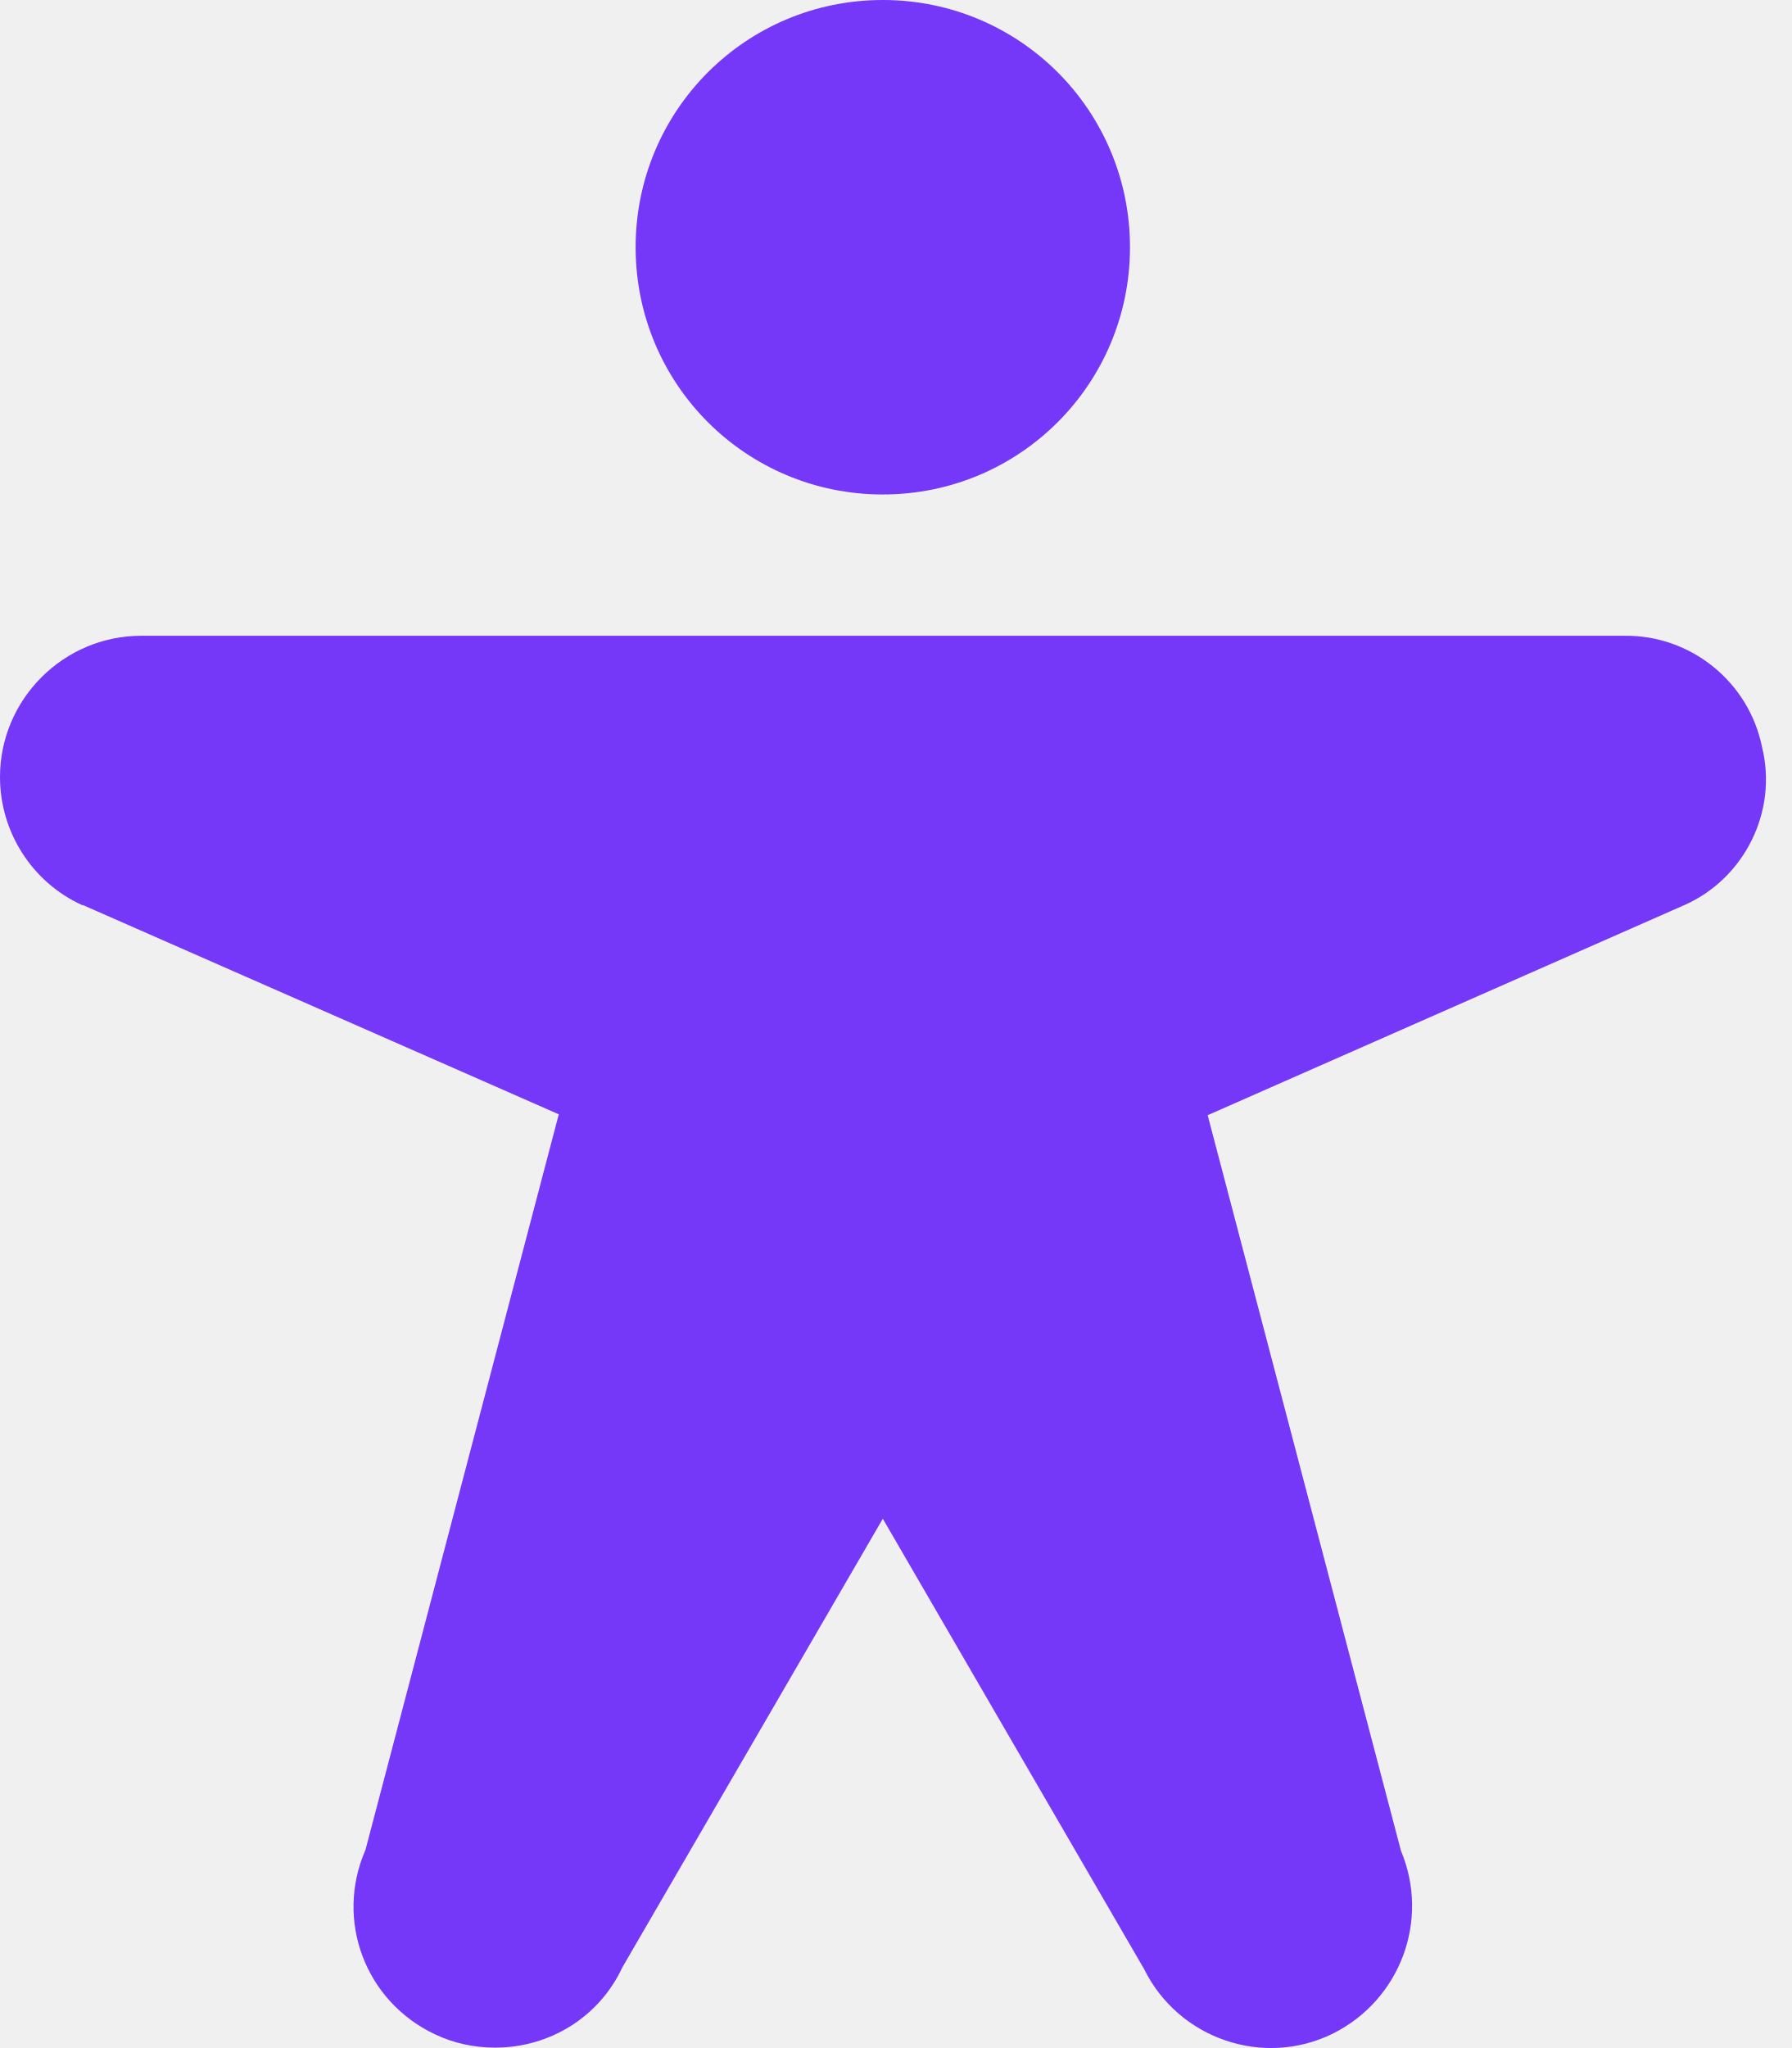
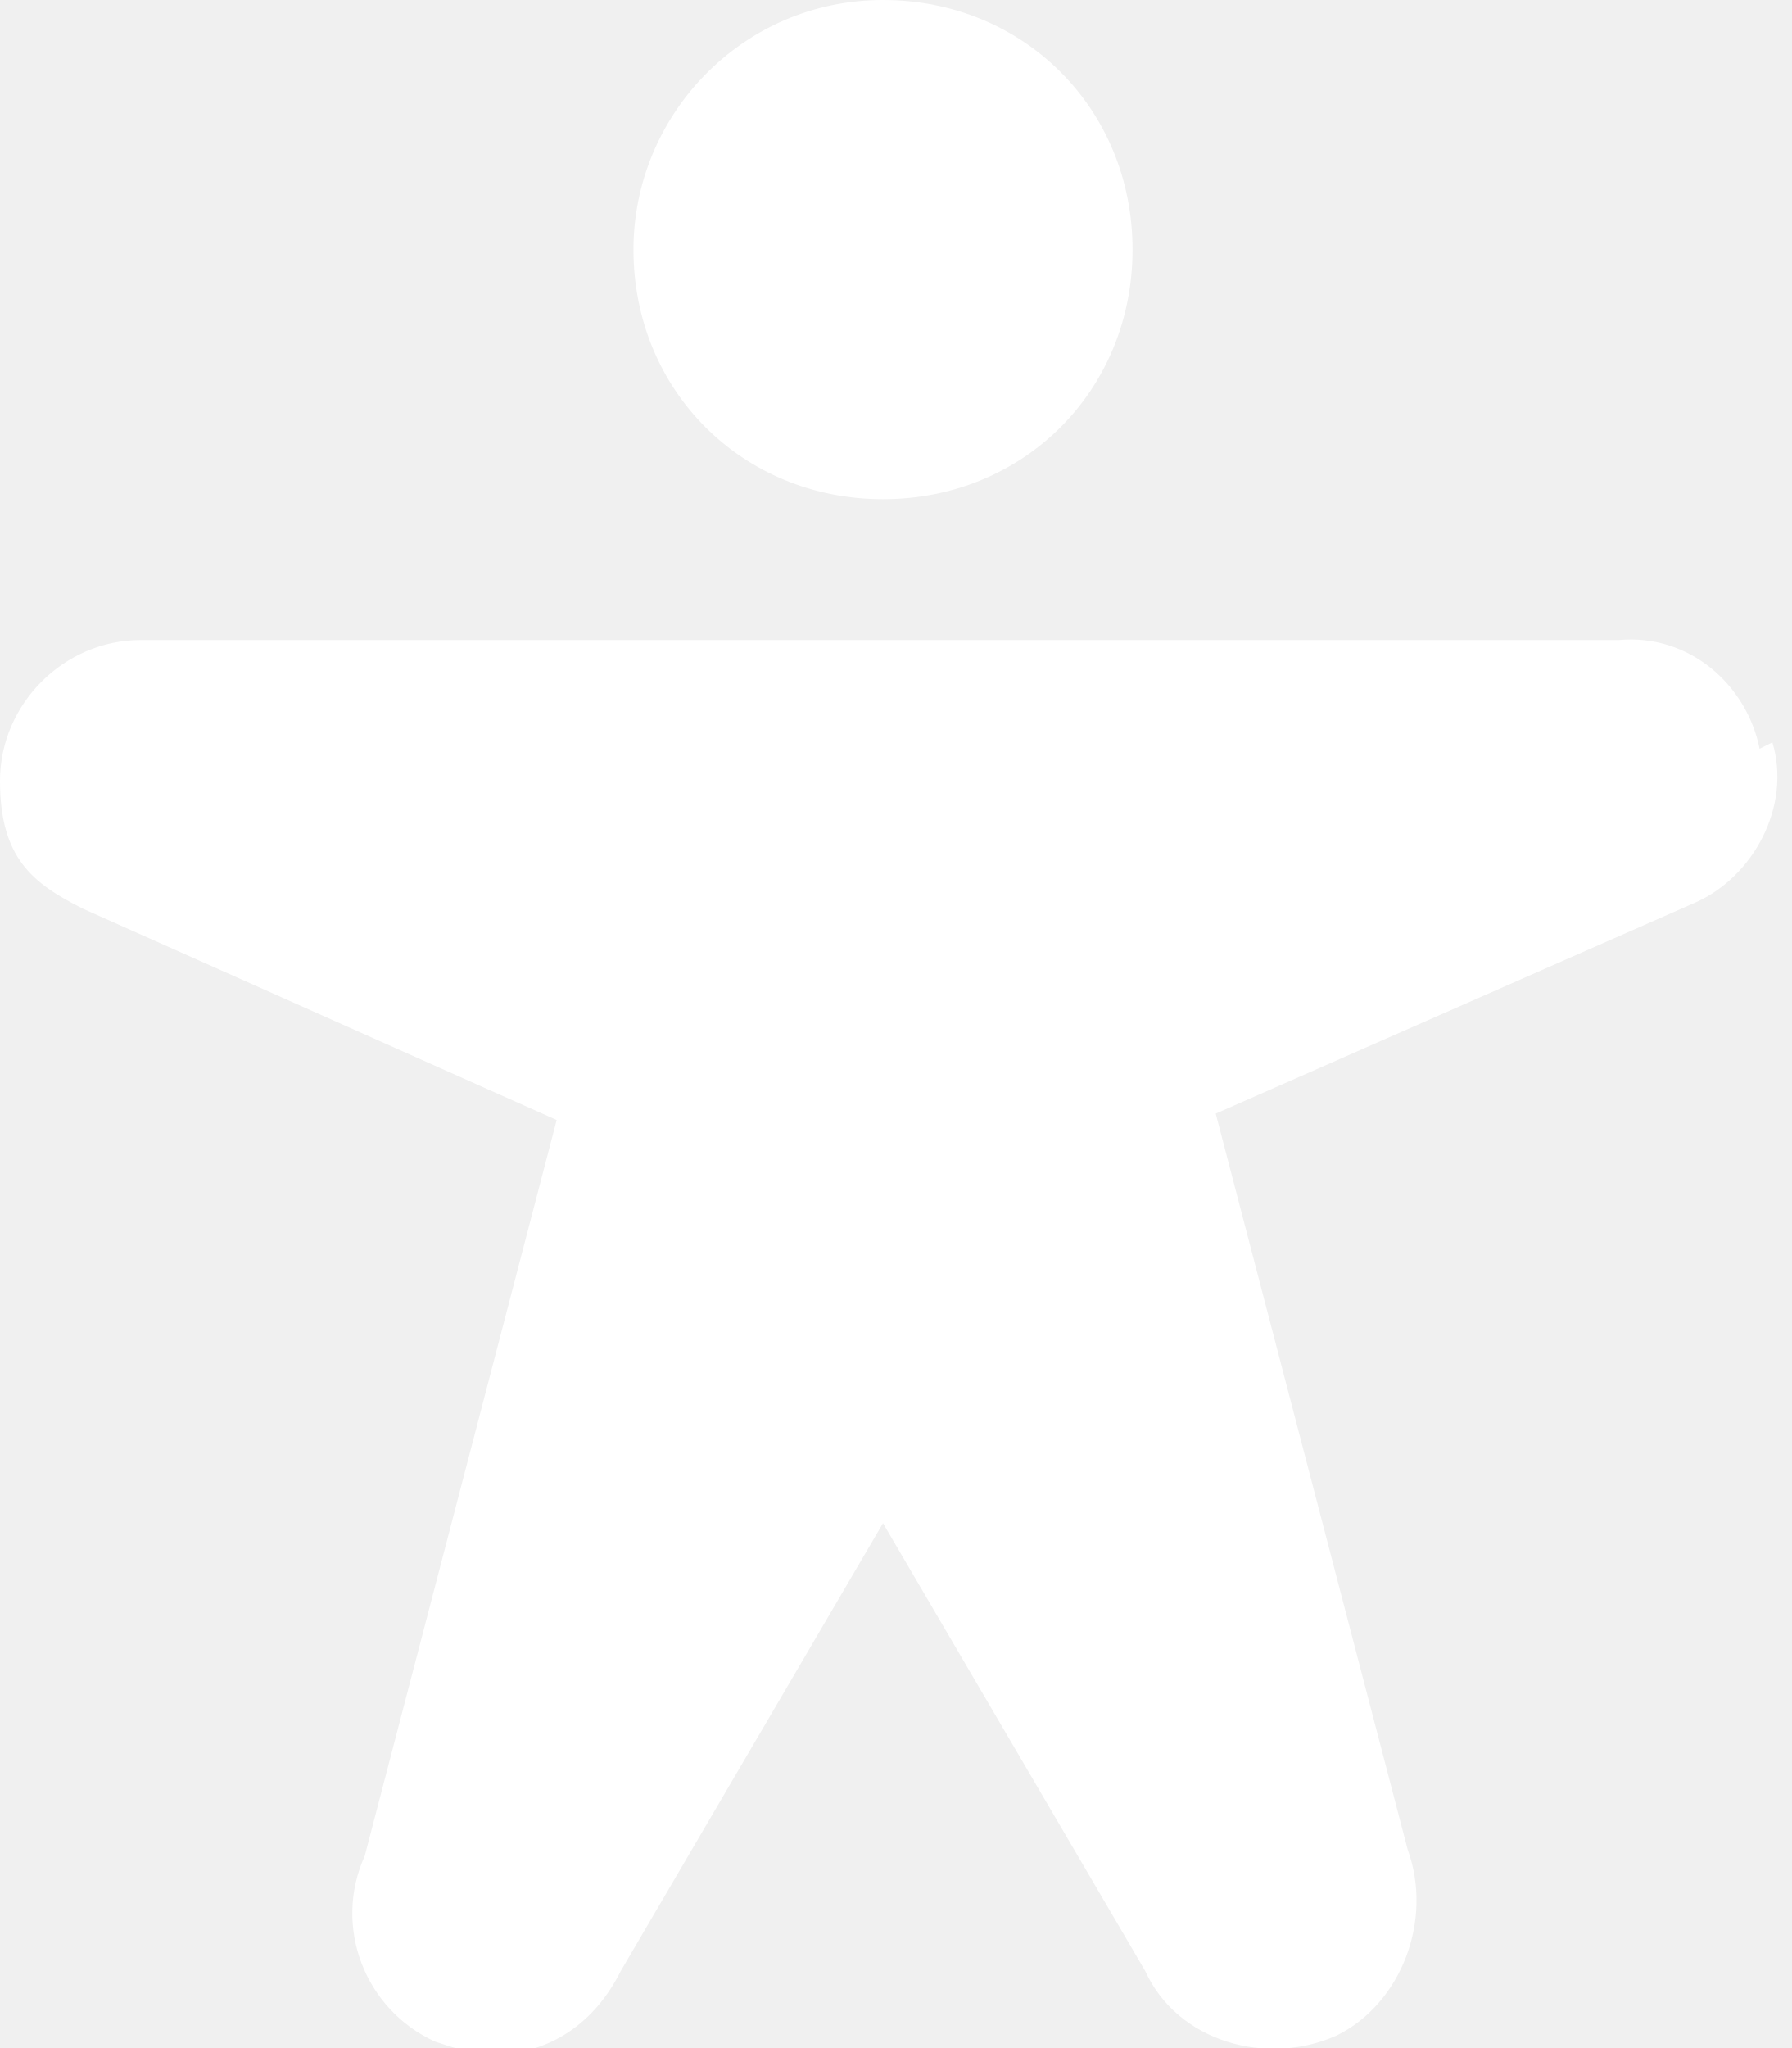
- <svg xmlns="http://www.w3.org/2000/svg" width="28" height="32" viewBox="0 0 28 32" fill="none">
-   <path d="M9.934 3.863C9.934 1.725 11.658 0 13.797 0C15.935 0 17.66 1.725 17.66 3.863C17.66 6.002 15.935 7.726 13.797 7.726C11.658 7.726 9.934 6.002 9.934 3.863ZM27.538 11.672C27.331 10.651 26.421 9.92 25.386 9.934H2.207C0.993 9.934 0 10.927 0 12.141C0 12.996 0.497 13.783 1.283 14.142H1.297L8.733 17.411L5.712 28.904C5.229 30.008 5.712 31.277 6.802 31.788C7.091 31.925 7.409 31.994 7.74 31.994C8.595 31.994 9.368 31.512 9.727 30.739L13.797 23.73L17.881 30.767C18.419 31.857 19.743 32.312 20.833 31.774C21.881 31.249 22.351 30.008 21.895 28.918L18.874 17.425L26.324 14.142C27.262 13.728 27.787 12.679 27.538 11.672Z" fill="#7537F8" />
+ <svg xmlns="http://www.w3.org/2000/svg" version="1.1" viewBox="0 0 28 32">
+   <defs>
+     <style>
+       .cls-1 {
+         fill: #fff;
+       }
+     </style>
+   </defs>
+   <g>
+     <g id="Layer_1">
+       <path class="cls-1" d="M9.9,3.9c0-2.1,1.7-3.9,3.9-3.9s3.9,1.7,3.9,3.9-1.7,3.9-3.9,3.9-3.9-1.7-3.9-3.9ZM27.5,11.7c-.2-1-1.1-1.8-2.2-1.7H2.2c-1.2,0-2.2,1-2.2,2.2s.5,1.6,1.3,2h0l7.4,3.3-3,11.5c-.5,1.1,0,2.4,1.1,2.9.3.1.6.2.9.2.9,0,1.6-.5,2-1.3l4.1-7,4.1,7c.5,1.1,1.9,1.5,3,1,1-.5,1.5-1.8,1.1-2.9l-3-11.5,7.5-3.3c.9-.4,1.5-1.5,1.2-2.5Z" />
+     </g>
+   </g>
</svg>
